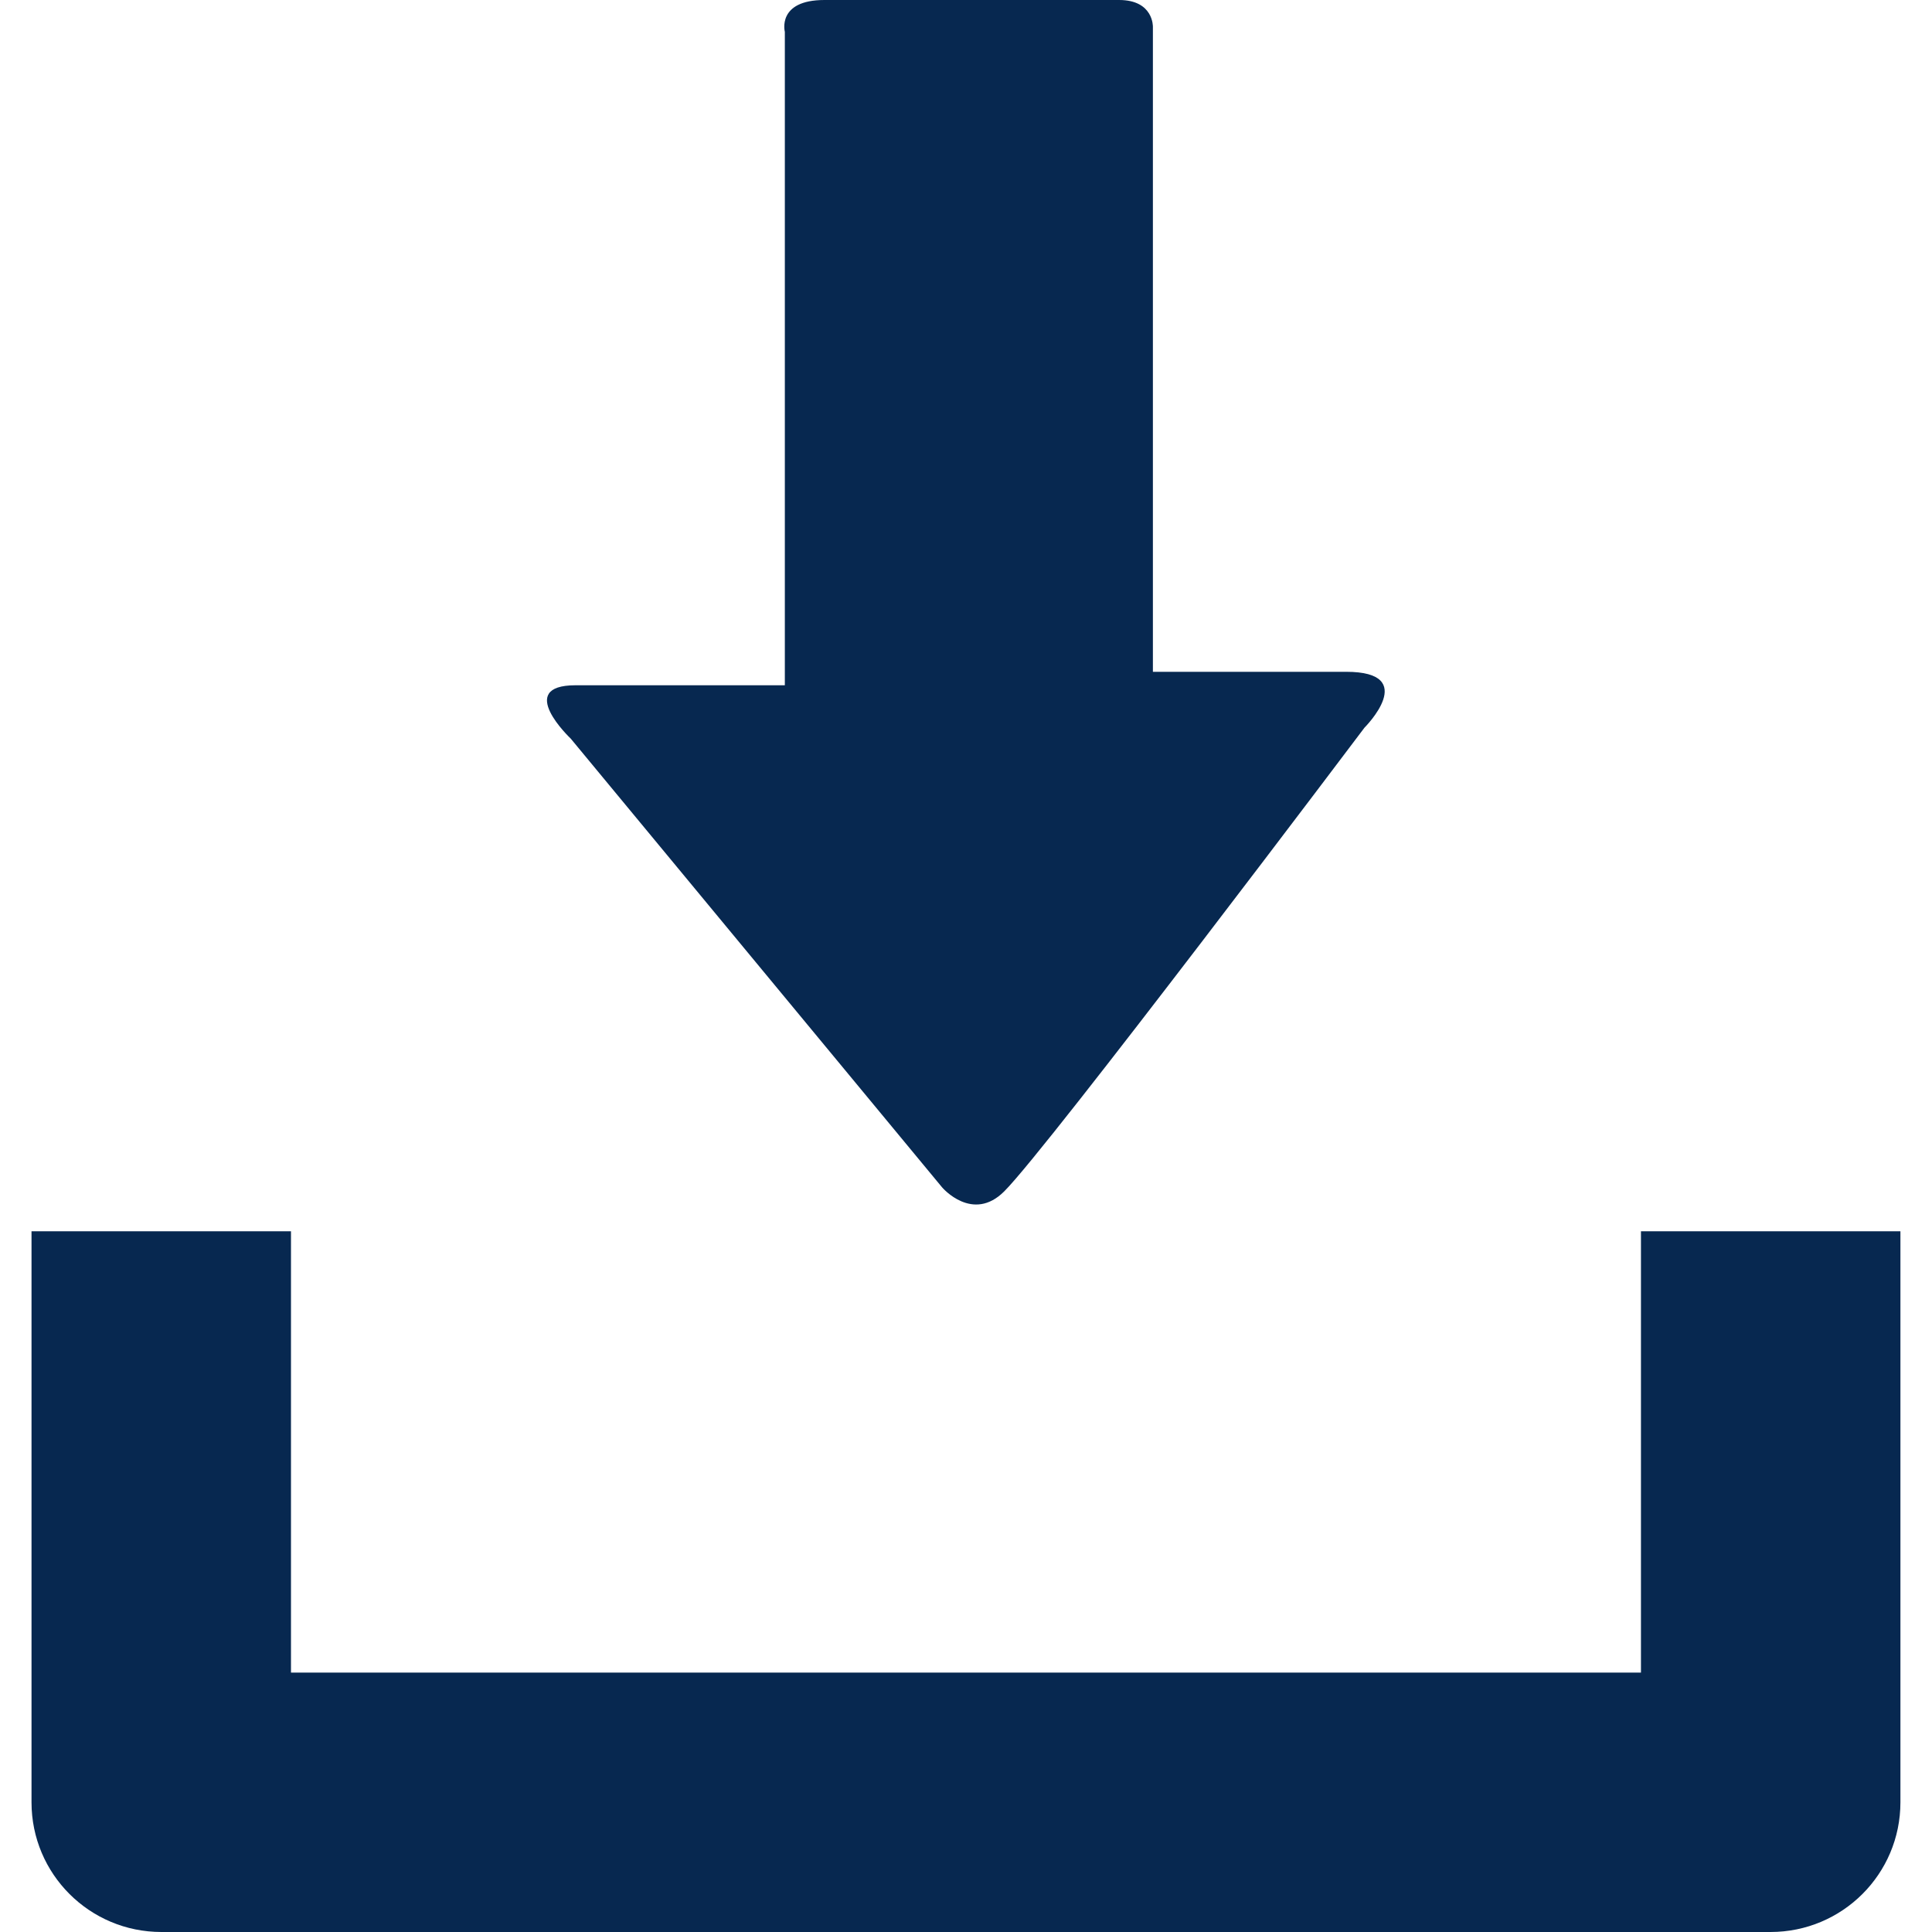
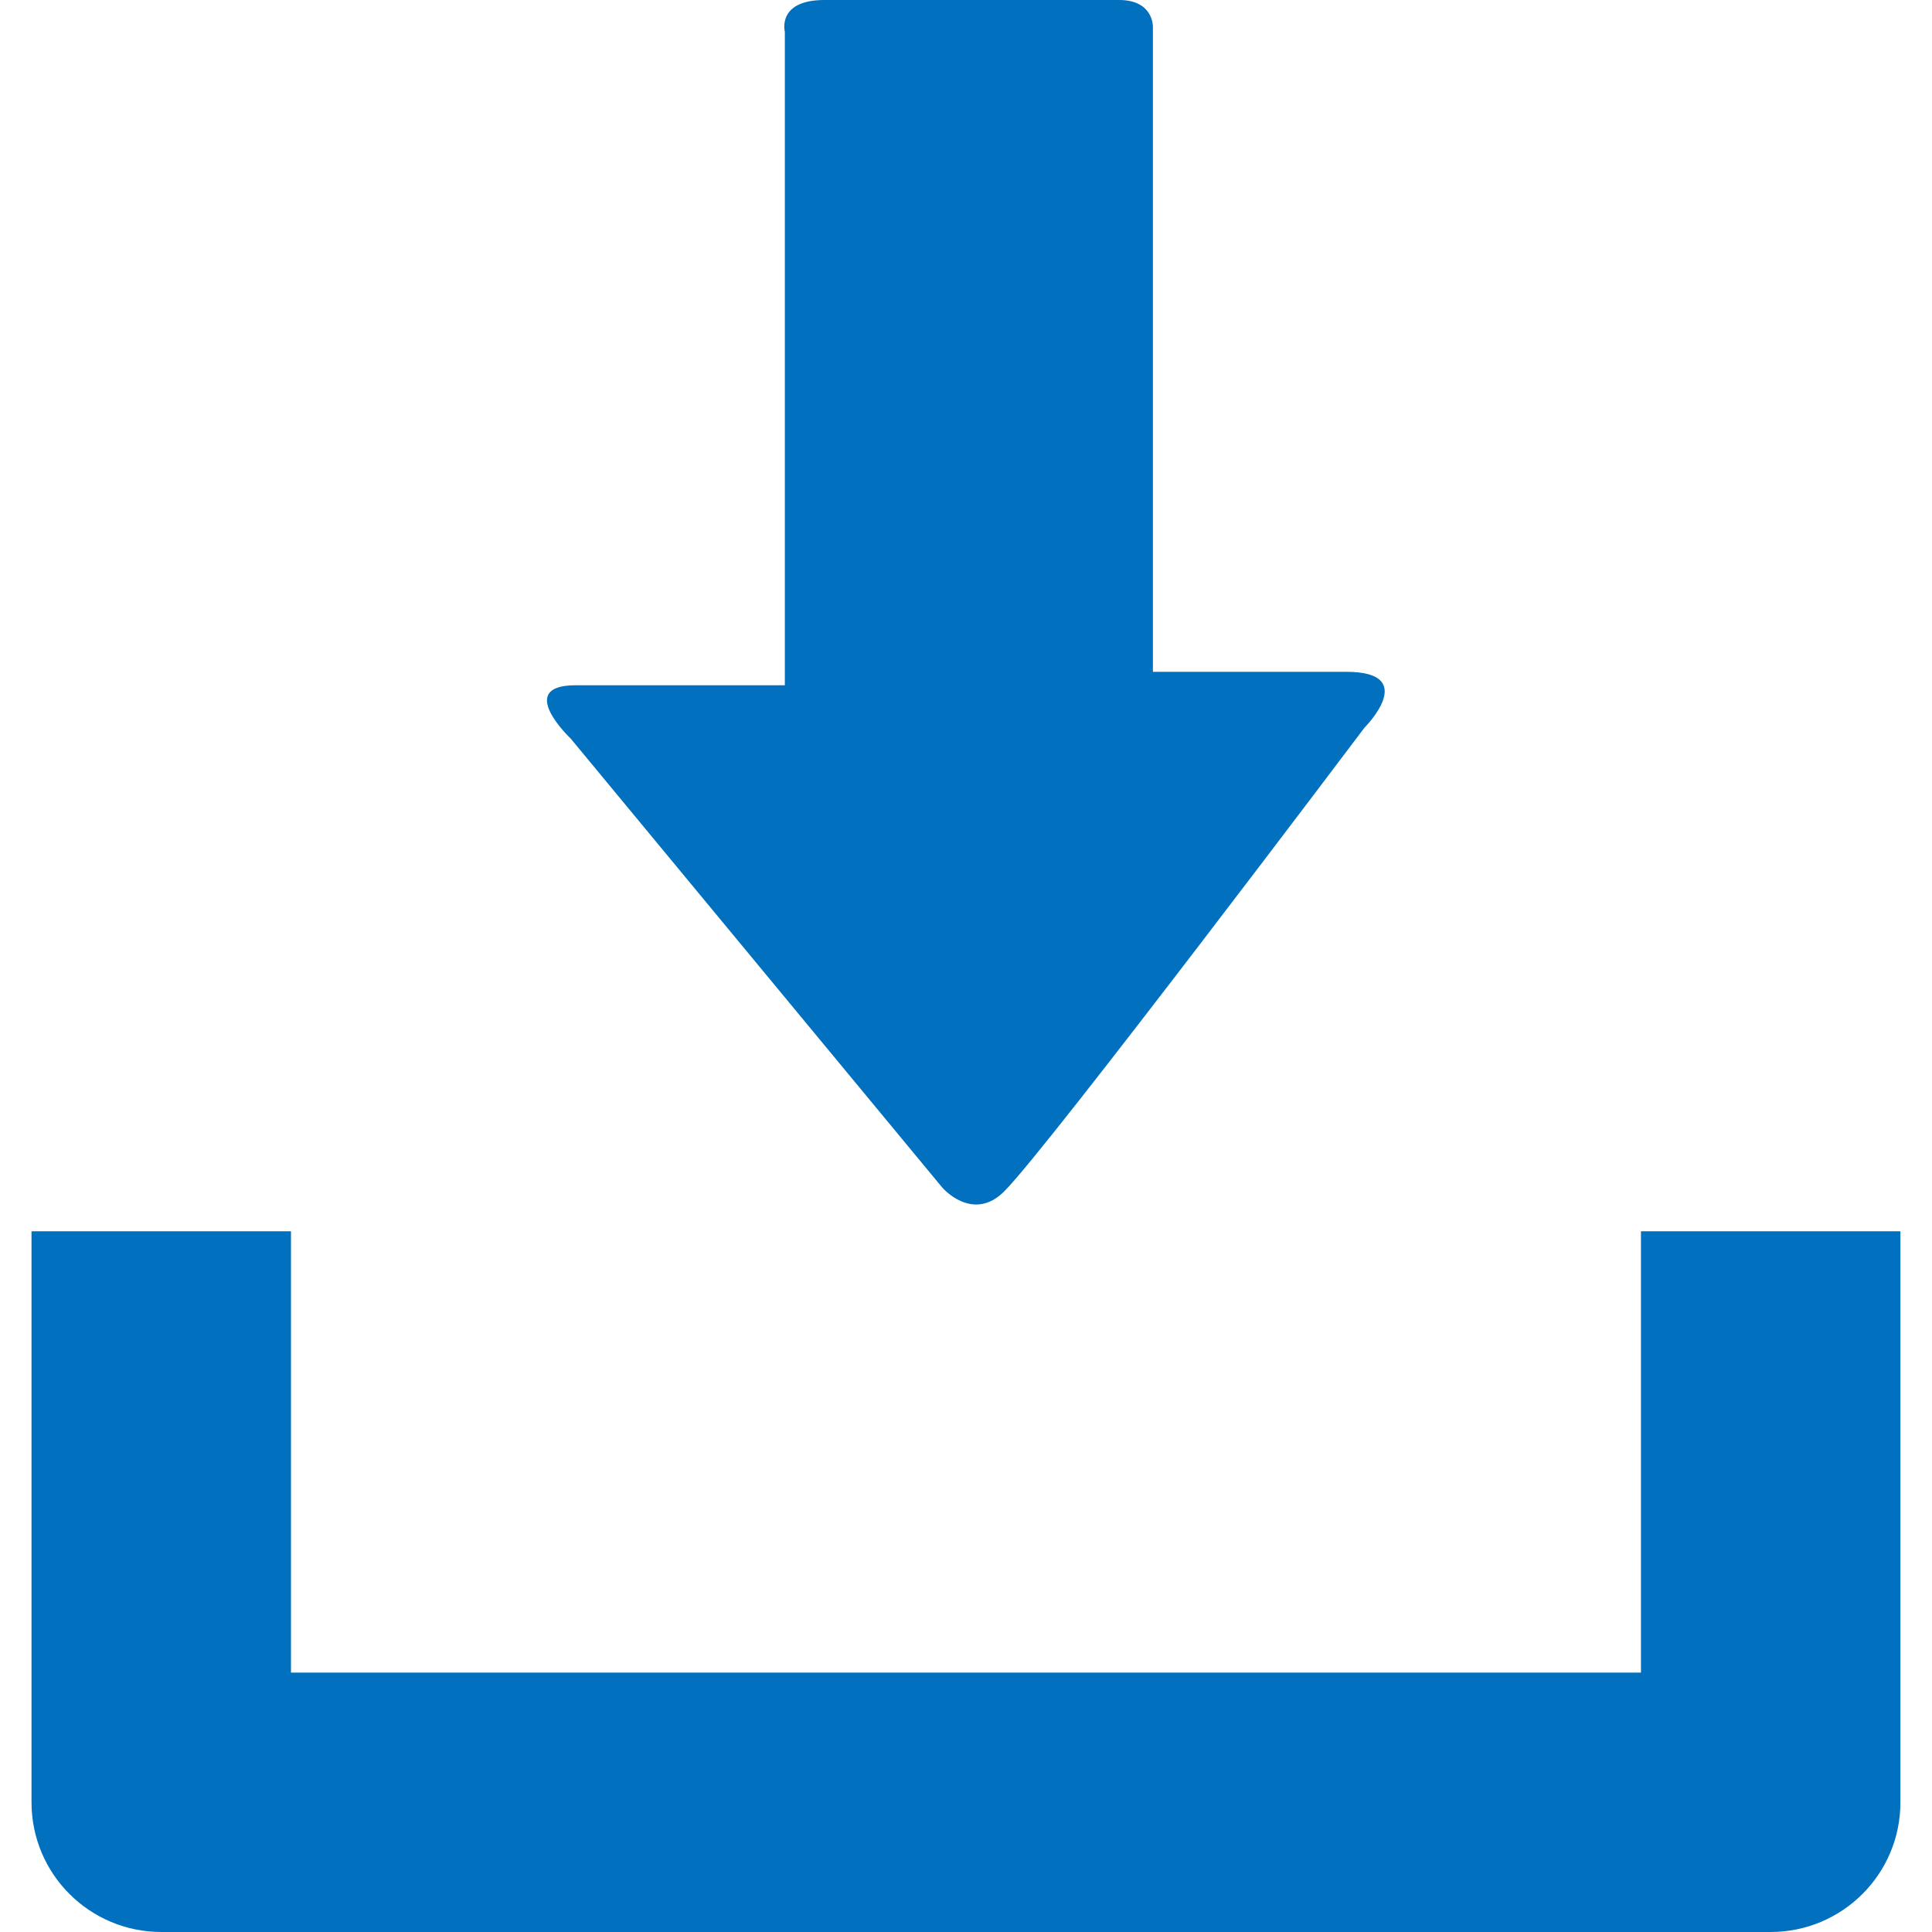
<svg xmlns="http://www.w3.org/2000/svg" version="1.1" id="Capa_1" x="0px" y="0px" viewBox="0 0 29.978 29.978" style="enable-background:new 0 0 29.978 29.978;" xml:space="preserve" width="512px" height="512px">
  <g>
    <g>
-       <path d="M25.462,19.105v6.848H4.515v-6.848H0.489v8.861c0,1.111,0.9,2.012,2.016,2.012h24.967c1.115,0,2.016-0.9,2.016-2.012   v-8.861H25.462z" data-original="#000000" class="active-path" data-old_color="#000000" fill="#072850" />
-       <path d="M14.62,18.426l-5.764-6.965c0,0-0.877-0.828,0.074-0.828s3.248,0,3.248,0s0-0.557,0-1.416c0-2.449,0-6.906,0-8.723   c0,0-0.129-0.494,0.615-0.494c0.75,0,4.035,0,4.572,0c0.536,0,0.524,0.416,0.524,0.416c0,1.762,0,6.373,0,8.742   c0,0.768,0,1.266,0,1.266s1.842,0,2.998,0c1.154,0,0.285,0.867,0.285,0.867s-4.904,6.51-5.588,7.193   C15.092,18.979,14.62,18.426,14.62,18.426z" data-original="#000000" class="active-path" data-old_color="#000000" fill="#072850" />
+       <path d="M25.462,19.105v6.848H4.515v-6.848H0.489v8.861c0,1.111,0.9,2.012,2.016,2.012h24.967c1.115,0,2.016-0.9,2.016-2.012   v-8.861H25.462z" data-original="#0070bf" class="active-path" data-old_color="#0070bf" fill="#0070bf" />
+       <path d="M14.62,18.426l-5.764-6.965c0,0-0.877-0.828,0.074-0.828s3.248,0,3.248,0s0-0.557,0-1.416c0-2.449,0-6.906,0-8.723   c0,0-0.129-0.494,0.615-0.494c0.75,0,4.035,0,4.572,0c0.536,0,0.524,0.416,0.524,0.416c0,1.762,0,6.373,0,8.742   c0,0.768,0,1.266,0,1.266s1.842,0,2.998,0c1.154,0,0.285,0.867,0.285,0.867s-4.904,6.51-5.588,7.193   C15.092,18.979,14.62,18.426,14.62,18.426z" data-original="#0070bf" class="active-path" data-old_color="#0070bf" fill="#0070bf" />
      <g>
	</g>
      <g>
	</g>
      <g>
	</g>
      <g>
	</g>
      <g>
	</g>
      <g>
	</g>
      <g>
	</g>
      <g>
	</g>
      <g>
	</g>
      <g>
	</g>
      <g>
	</g>
      <g>
	</g>
      <g>
	</g>
      <g>
	</g>
      <g>
	</g>
    </g>
  </g>
</svg>
